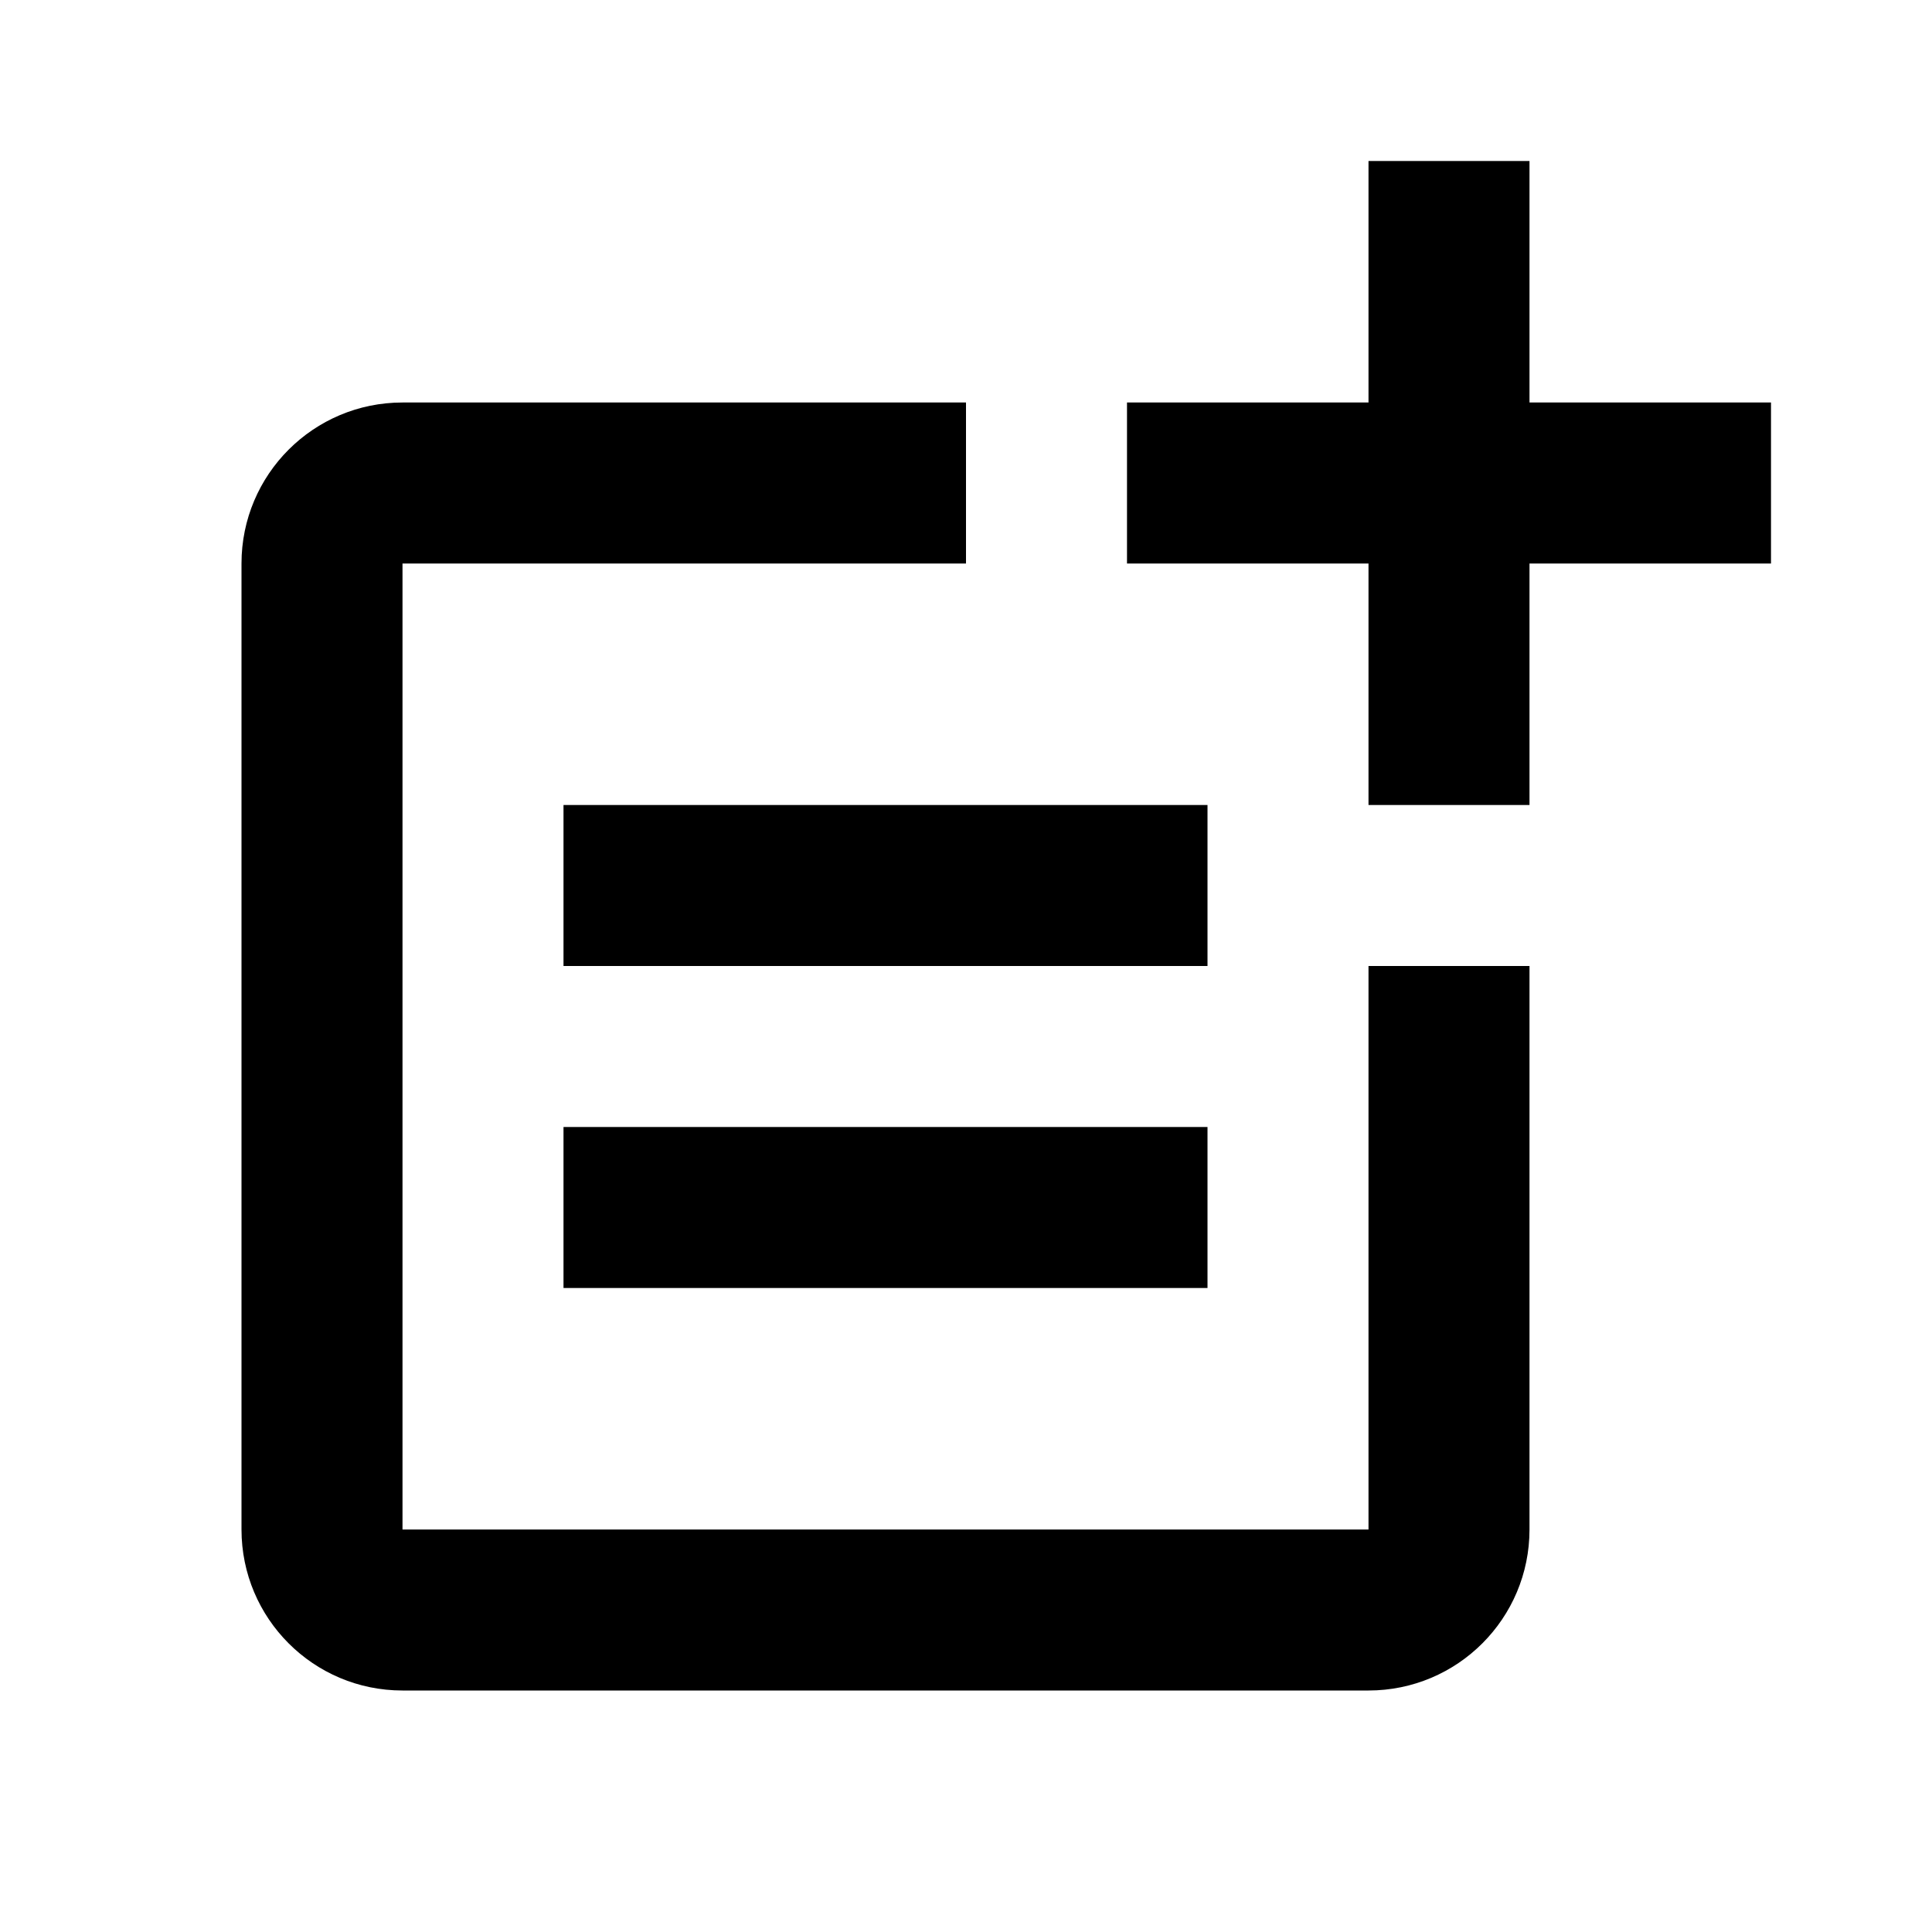
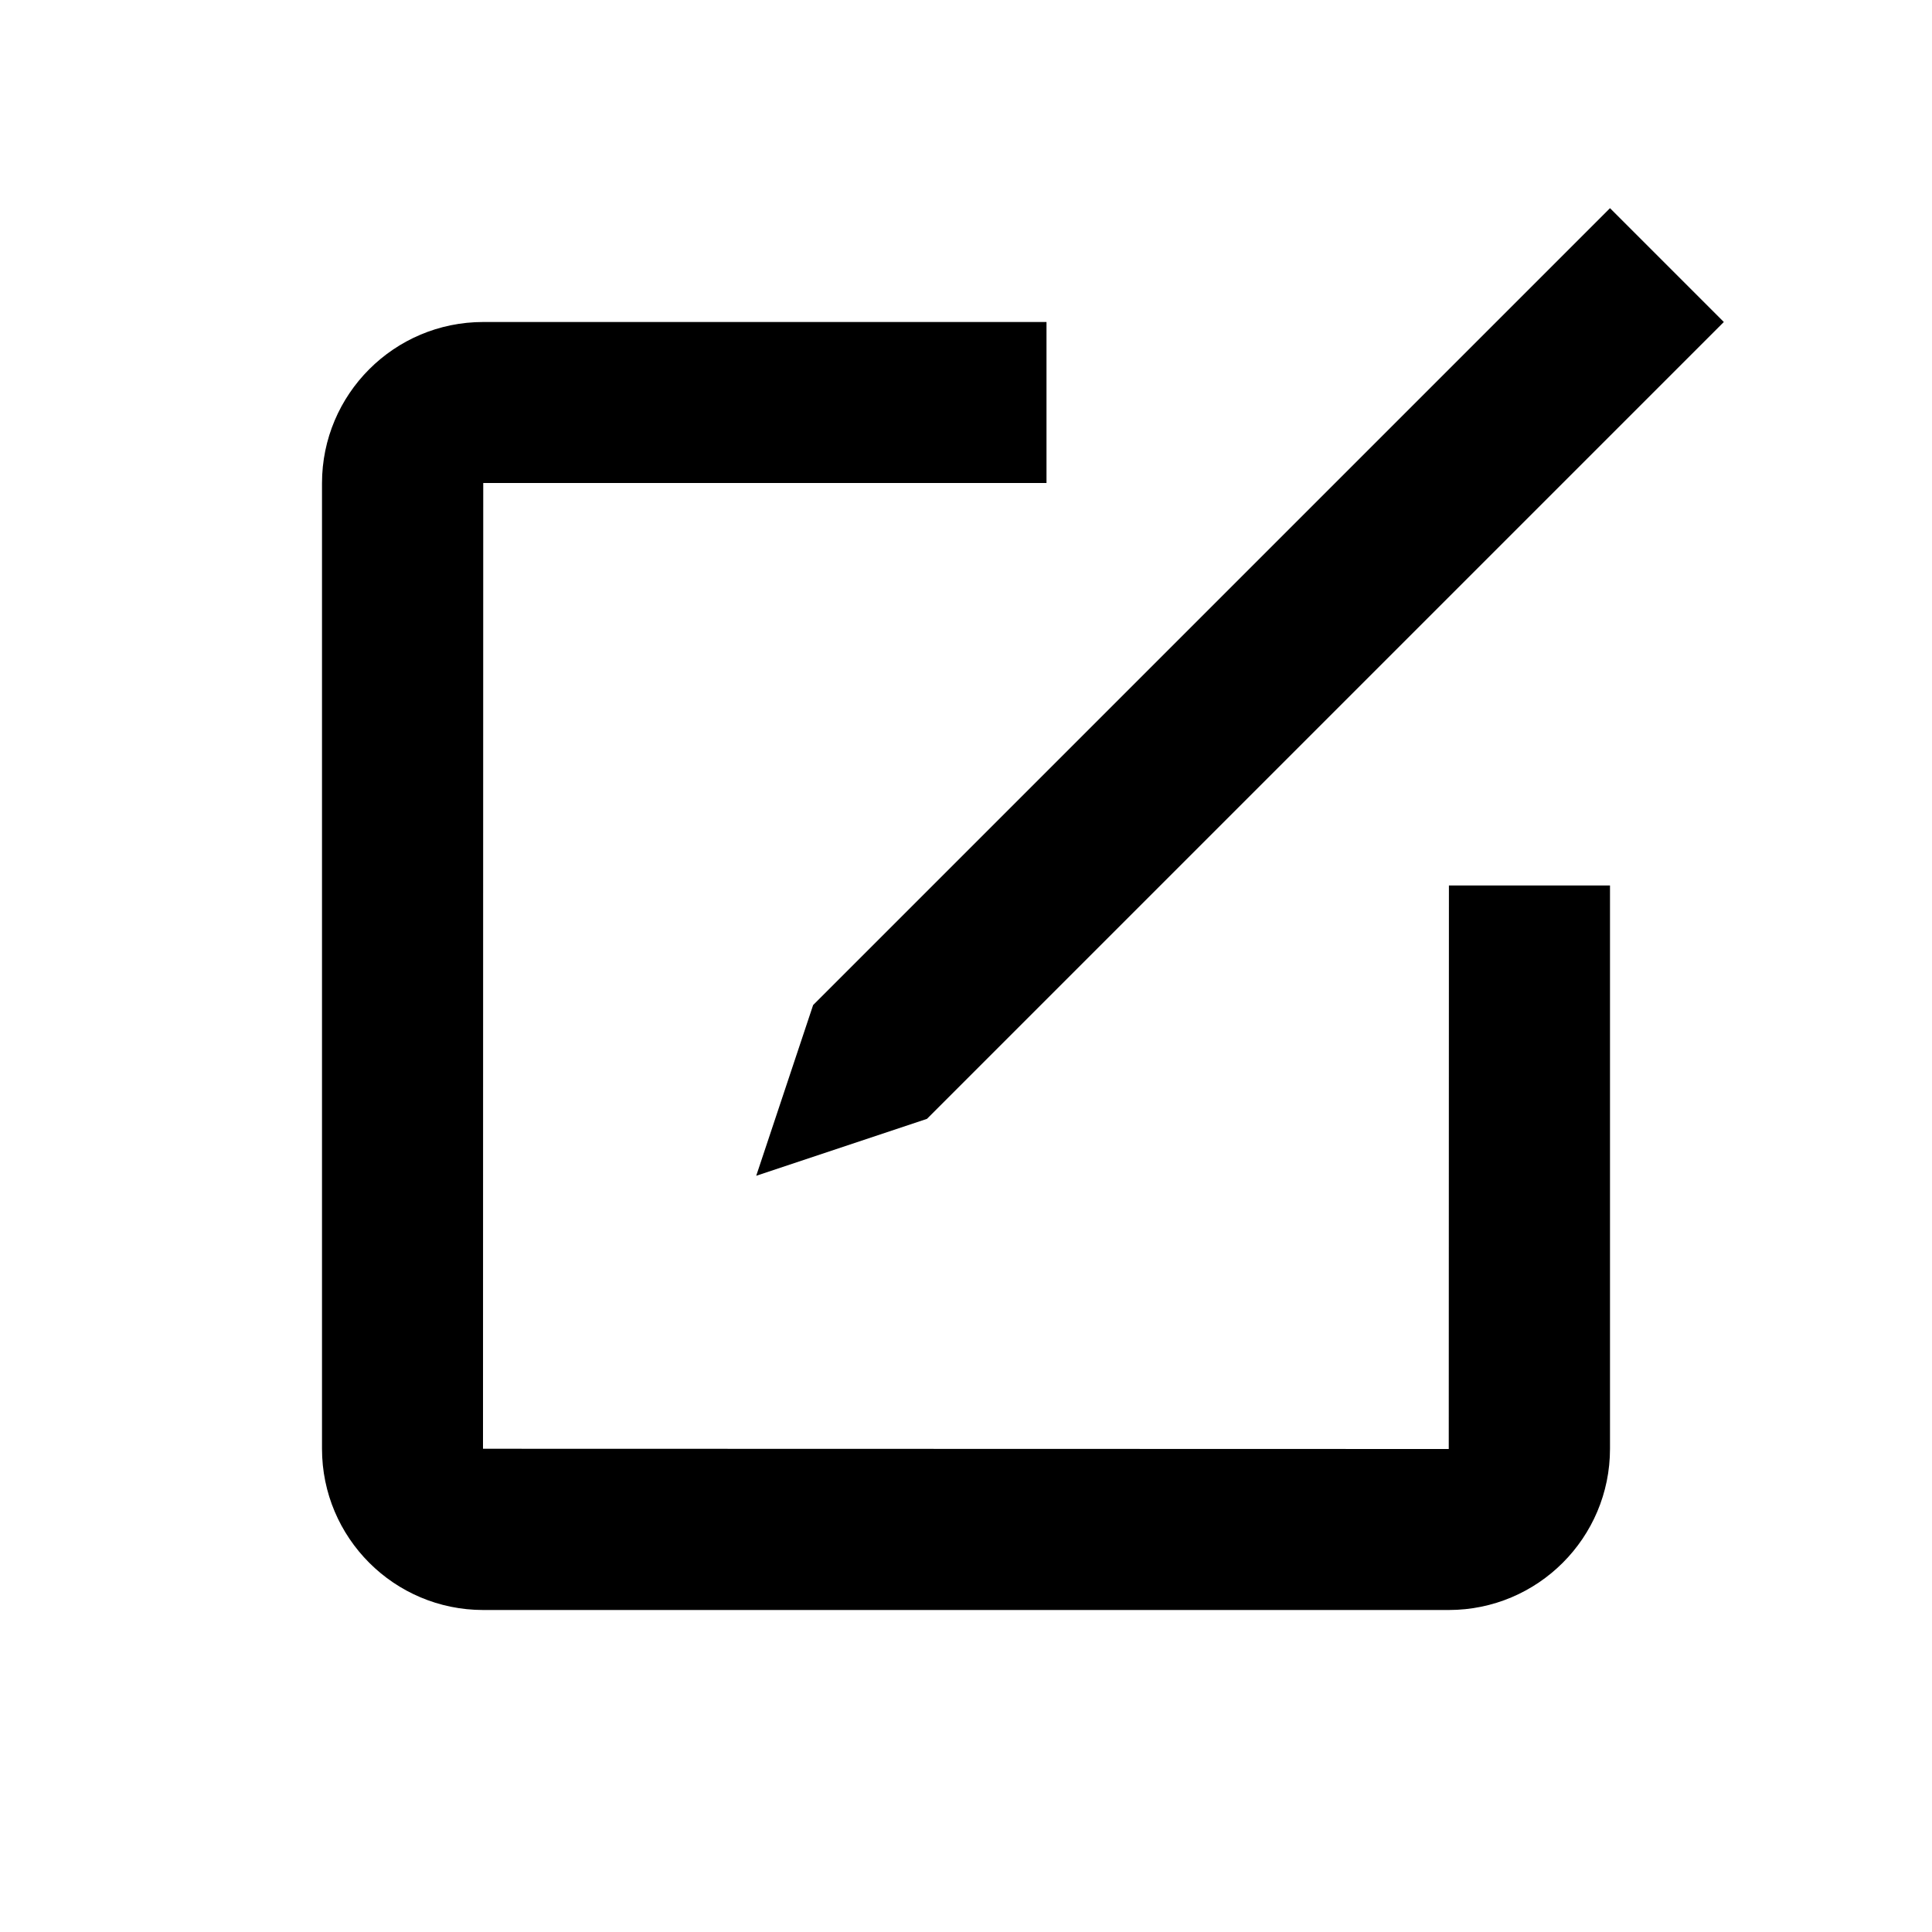
<svg xmlns="http://www.w3.org/2000/svg" viewBox="0 0 24 24">
  <rect x="0" fill="none" width="24" height="24" />
-   <path d="M17 21H5c-1.105 0-2-0.895-2-2V7c0-1.105 0.895-2 2-2h7v2H5v12h12v-7h2v7C19 20.105 18.105 21 17 21zM7 10h8v2H7V10zM7 14h8v2H7V14zM22 5h-3V2h-2v3h-3v2h3v3h2V7h3V5z" />
+   <path d="M20 11v6.997C20 19.103 19.103 20 17.997 20H6.003C4.897 20 4 19.103 4 17.997V6.003C4 4.897 4.897 4 6.003 4H13v2H6.003L6 17.997 17.997 18l0.002-7H20zM20 2.586l-9.899 9.899 -0.707 2.121 2.121-0.707L21.414 4 20 2.586z" />
</svg>
